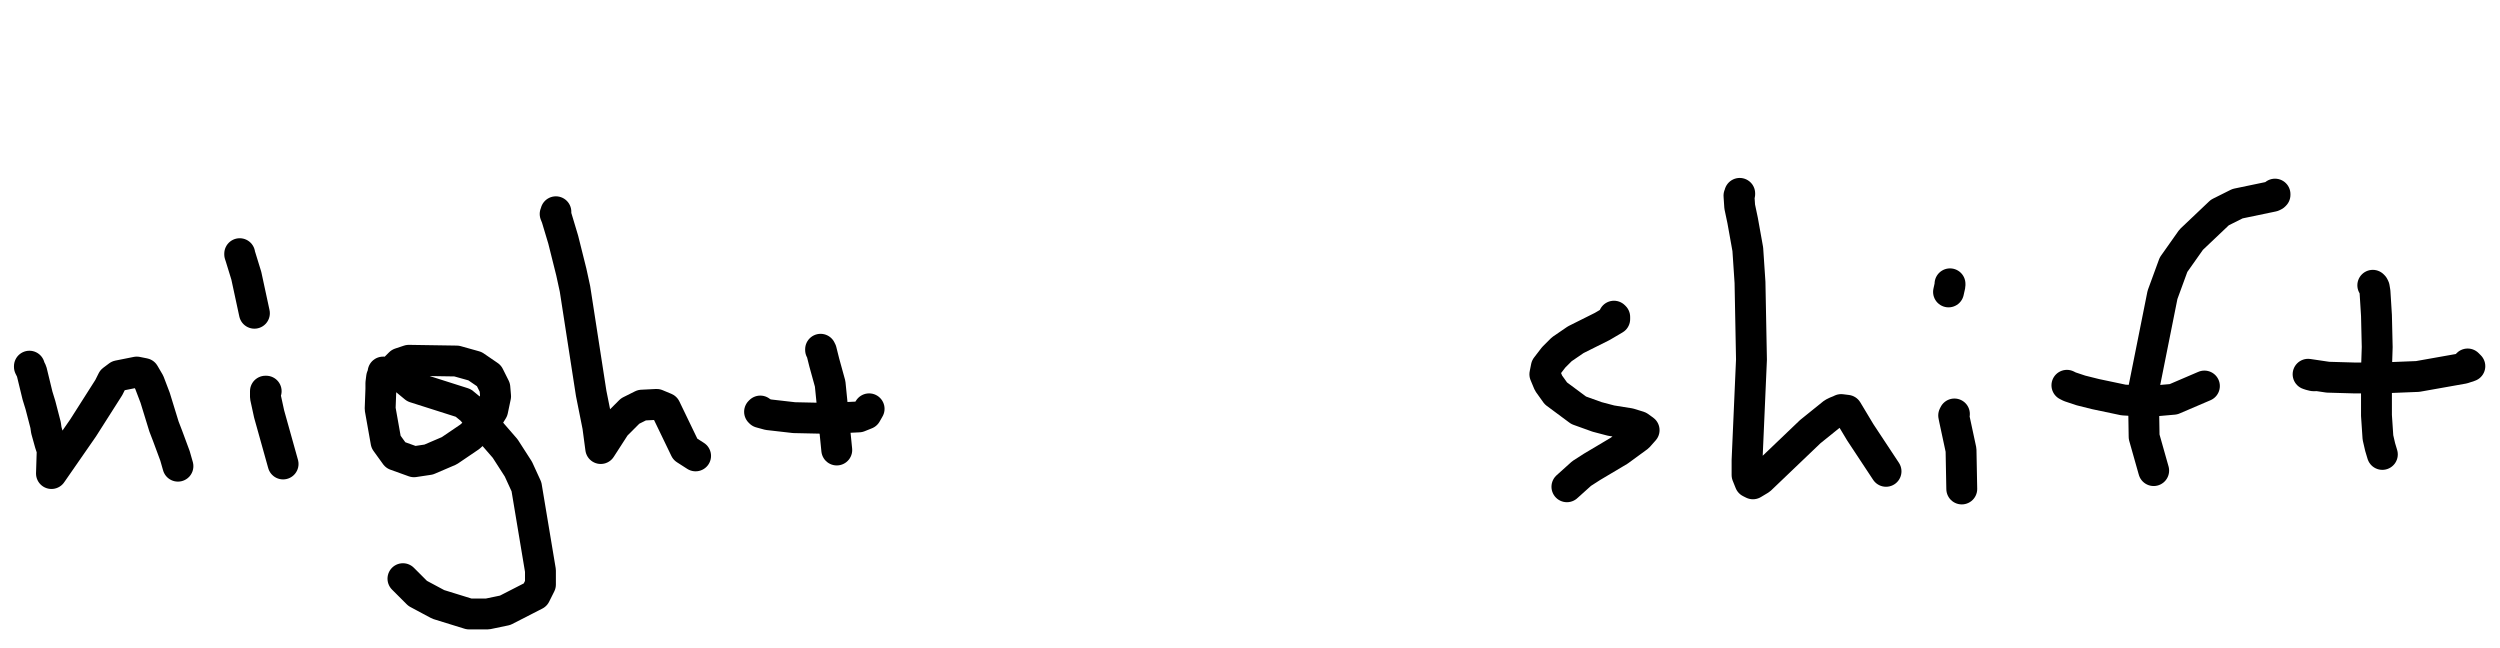
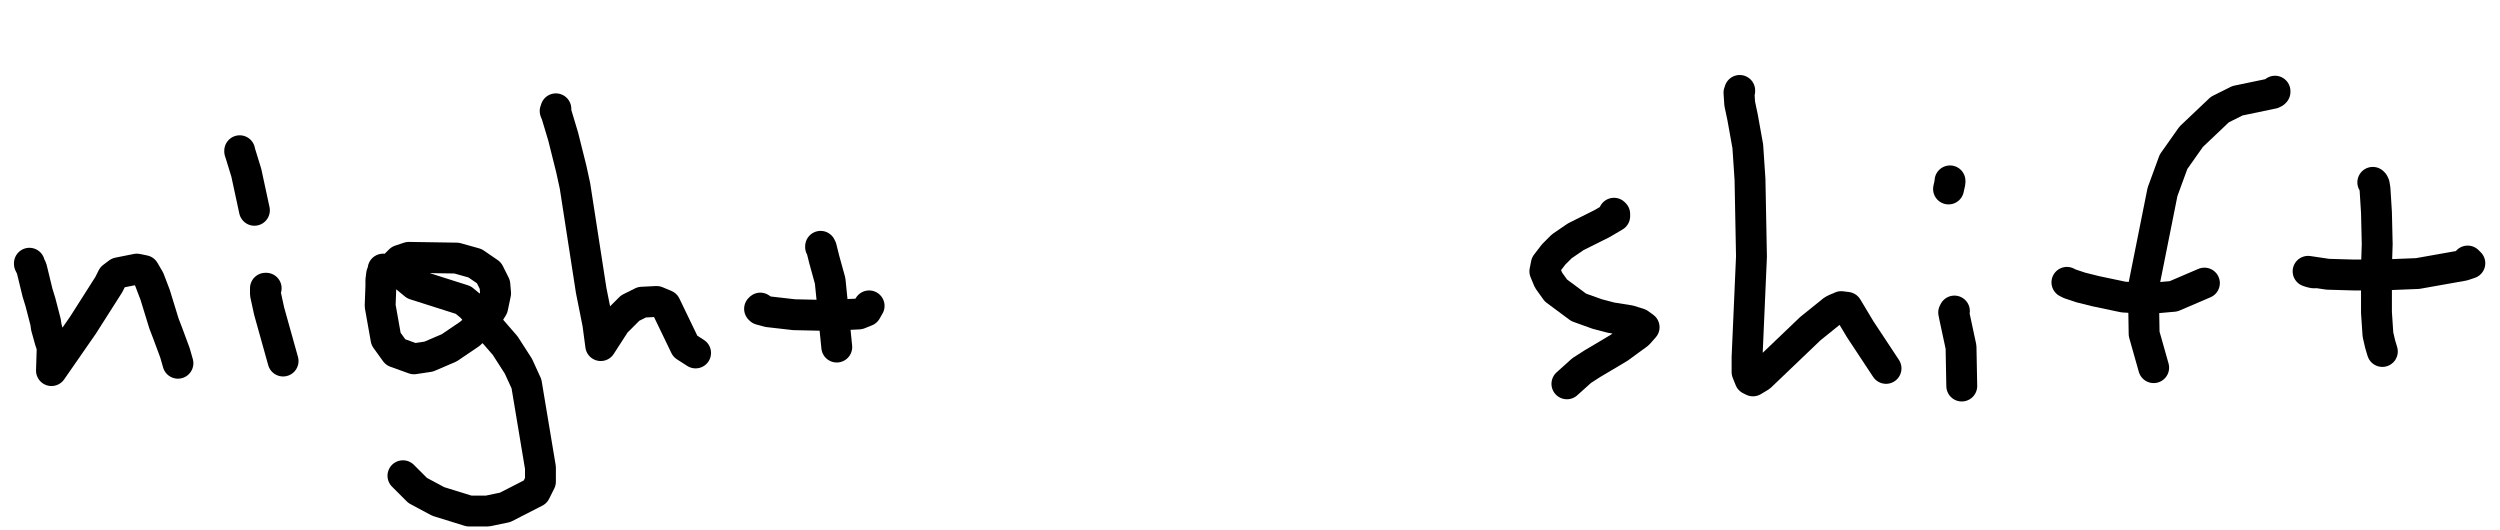
- <svg xmlns="http://www.w3.org/2000/svg" viewBox="0 0 340 88" width="340" height="88" fill="none" stroke="currentColor" stroke-width="4.2" stroke-linecap="round" stroke-linejoin="round">
-   <polyline points="4.0,49.8 4.0,49.9 4.1,50.1 4.3,50.5 5.1,53.8 5.5,55.1 6.2,57.8 6.3,58.5 6.8,60.3 7.1,61.2 7.0,64.4 11.3,58.2 14.8,52.7 15.3,51.7 16.1,51.1 18.6,50.6 19.6,50.8 20.3,52.0 21.1,54.1 22.3,58.0 22.8,59.3 23.8,62.0 24.2,63.4" />
-   <polyline points="32.6,34.5 32.6,34.6 32.7,34.9 33.5,37.5 34.6,42.6" />
-   <polyline points="36.2,53.2 36.2,53.2 36.1,53.2 36.1,53.4 36.1,54.0 36.6,56.3 38.5,63.1" />
-   <polyline points="52.2,50.6 52.2,50.6 52.1,50.6 52.1,50.8 51.9,51.3 51.8,52.1 51.8,52.9 51.7,55.6 52.5,60.1 53.8,61.9 56.3,62.8 58.3,62.5 61.1,61.3 63.9,59.4 65.1,58.3 66.2,57.1 67.0,55.8 67.4,53.9 67.3,52.7 66.5,51.1 64.6,49.8 62.1,49.1 55.6,49.0 54.4,49.4 53.5,50.3 56.4,52.7 63.0,54.8 64.1,55.7 68.7,61.0 70.5,63.8 71.6,66.2 73.5,77.6 73.5,79.5 72.8,80.9 68.7,83.0 66.3,83.5 63.8,83.5 59.6,82.2 56.8,80.7 54.8,78.7" />
-   <polyline points="75.6,28.8 75.6,28.9 75.5,29.1 75.7,29.6 76.6,32.6 77.7,37.0 78.2,39.3 80.4,53.5 81.3,58.0 81.7,61.0 83.7,57.9 85.7,55.9 87.3,55.1 89.3,55.0 90.5,55.5 93.2,61.1 94.6,62.0" />
-   <polyline points="103.4,55.9 103.4,55.9 103.3,56.0 103.4,56.1 104.5,56.4 108.0,56.8 112.6,56.9 116.8,56.7 117.8,56.3 118.2,55.6" />
-   <polyline points="111.6,47.5 111.6,47.6 111.7,47.7 112.1,49.3 112.9,52.2 113.8,61.2" />
-   <polyline points="219.5,43.0 219.6,43.1 219.6,43.3 219.6,43.4 217.9,44.4 214.3,46.2 212.4,47.5 211.3,48.6 210.3,49.9 210.1,50.9 210.6,52.1 211.6,53.5 214.7,55.8 217.2,56.7 219.1,57.2 221.6,57.6 222.9,58.0 223.6,58.5 222.8,59.4 220.2,61.3 216.5,63.5 215.1,64.4 213.1,66.2" />
-   <polyline points="236.6,26.3 236.6,26.4 236.5,26.6 236.6,28.1 237.0,30.0 237.7,33.9 238.0,38.4 238.2,48.9 237.6,62.6 237.6,64.6 238.0,65.6 238.4,65.8 239.4,65.2 246.2,58.7 249.3,56.2 249.7,56.0 250.2,55.8 250.4,55.7 251.2,55.8 253.0,58.8 256.5,64.1" />
-   <polyline points="265.2,38.6 265.2,38.8 265.0,39.7" />
-   <polyline points="265.8,56.3 265.8,56.3 265.8,56.3 265.7,56.5 265.8,57.0 266.7,61.2 266.8,66.5" />
-   <polyline points="281.1,52.4 281.3,52.5 281.5,52.6 282.1,52.8 283.0,53.1 285.0,53.6 288.8,54.4 292.2,54.6 295.6,54.3 299.8,52.5" />
-   <polyline points="309.4,26.4 309.4,26.5 309.3,26.6 309.1,26.7 304.3,27.7 301.9,28.9 298.0,32.6 295.6,36.0 294.1,40.1 291.5,53.1 291.6,59.4 292.9,64.0" />
-   <polyline points="314.9,51.1 314.6,51.1 314.2,51.0 313.9,50.9 316.6,51.3 320.1,51.4 323.8,51.4 328.8,51.2 335.0,50.1 335.9,49.8 335.6,49.5" />
-   <polyline points="322.7,38.8 322.8,38.9 322.9,39.1 323.0,39.7 323.2,42.9 323.3,47.2 323.2,50.3 323.2,56.5 323.4,59.5 323.7,60.8 323.7,60.8 324.0,61.8" />
+ <svg xmlns="http://www.w3.org/2000/svg" viewBox="0 0 340 72" width="340" height="72" fill="none" stroke="currentColor" stroke-width="4.2" stroke-linecap="round" stroke-linejoin="round">
+   <polyline points="4.0,35.8 4.0,35.9 4.1,36.1 4.3,36.5 5.1,39.8 5.5,41.1 6.2,43.8 6.3,44.5 6.8,46.3 7.1,47.2 7.0,50.4 11.3,44.2 14.8,38.7 15.3,37.7 16.1,37.1 18.6,36.6 19.6,36.8 20.3,38.0 21.1,40.1 22.3,44.0 22.8,45.3 23.8,48.0 24.2,49.4" />
+   <polyline points="32.6,20.5 32.6,20.6 32.7,20.9 33.5,23.5 34.6,28.6" />
+   <polyline points="36.2,39.2 36.2,39.2 36.1,39.2 36.1,39.4 36.1,40.0 36.6,42.3 38.5,49.1" />
+   <polyline points="52.2,36.6 52.2,36.6 52.1,36.6 52.1,36.8 51.9,37.3 51.8,38.1 51.8,38.9 51.7,41.6 52.5,46.1 53.8,47.9 56.3,48.8 58.3,48.5 61.1,47.3 63.9,45.4 65.1,44.3 66.2,43.1 67.0,41.8 67.4,39.9 67.3,38.7 66.5,37.1 64.6,35.8 62.1,35.1 55.6,35.0 54.4,35.4 53.5,36.3 56.4,38.7 63.0,40.8 64.1,41.7 68.7,47.0 70.5,49.8 71.6,52.2 73.5,63.6 73.5,65.5 72.8,66.9 68.7,69.0 66.3,69.5 63.8,69.5 59.6,68.2 56.8,66.7 54.8,64.7" />
+   <polyline points="75.6,14.8 75.6,14.9 75.5,15.1 75.7,15.6 76.6,18.6 77.7,23.0 78.2,25.3 80.4,39.5 81.3,44.0 81.7,47.0 83.7,43.9 85.7,41.9 87.3,41.1 89.3,41.0 90.5,41.5 93.2,47.1 94.6,48.0" />
+   <polyline points="103.4,41.9 103.4,41.9 103.3,42.0 103.4,42.1 104.5,42.4 108.0,42.8 112.6,42.9 116.8,42.7 117.8,42.3 118.2,41.6" />
+   <polyline points="111.6,33.5 111.6,33.6 111.7,33.7 112.1,35.3 112.9,38.2 113.8,47.2" />
+   <polyline points="219.5,29.0 219.6,29.1 219.6,29.3 219.6,29.4 217.9,30.4 214.3,32.2 212.4,33.5 211.3,34.6 210.3,35.9 210.1,36.9 210.6,38.1 211.6,39.5 214.7,41.8 217.2,42.7 219.1,43.2 221.6,43.6 222.9,44.0 223.6,44.5 222.8,45.4 220.2,47.3 216.5,49.5 215.1,50.4 213.1,52.2" />
+   <polyline points="236.6,12.3 236.6,12.4 236.5,12.6 236.6,14.1 237.0,16.0 237.7,19.9 238.0,24.4 238.2,34.9 237.6,48.6 237.6,50.6 238.0,51.6 238.4,51.8 239.4,51.2 246.2,44.7 249.3,42.2 249.7,42.0 250.2,41.8 250.4,41.7 251.2,41.8 253.0,44.8 256.5,50.1" />
+   <polyline points="265.2,24.6 265.2,24.8 265.0,25.7" />
+   <polyline points="265.8,42.3 265.8,42.3 265.8,42.3 265.7,42.5 265.8,43.0 266.7,47.2 266.8,52.5" />
+   <polyline points="281.1,38.4 281.3,38.5 281.5,38.6 282.1,38.8 283.0,39.1 285.0,39.6 288.8,40.4 292.2,40.6 295.6,40.3 299.8,38.5" />
+   <polyline points="309.4,12.4 309.4,12.5 309.3,12.6 309.1,12.7 304.3,13.7 301.9,14.9 298.0,18.6 295.6,22.0 294.1,26.1 291.5,39.1 291.6,45.4 292.9,50.0" />
+   <polyline points="314.9,37.1 314.6,37.1 314.2,37.0 313.9,36.9 316.6,37.3 320.1,37.4 323.8,37.4 328.8,37.2 335.0,36.1 335.9,35.8 335.6,35.5" />
+   <polyline points="322.7,24.8 322.8,24.9 322.9,25.1 323.0,25.7 323.2,28.9 323.3,33.2 323.2,36.3 323.2,42.5 323.4,45.5 323.7,46.8 323.7,46.8 324.0,47.8" />
</svg>
